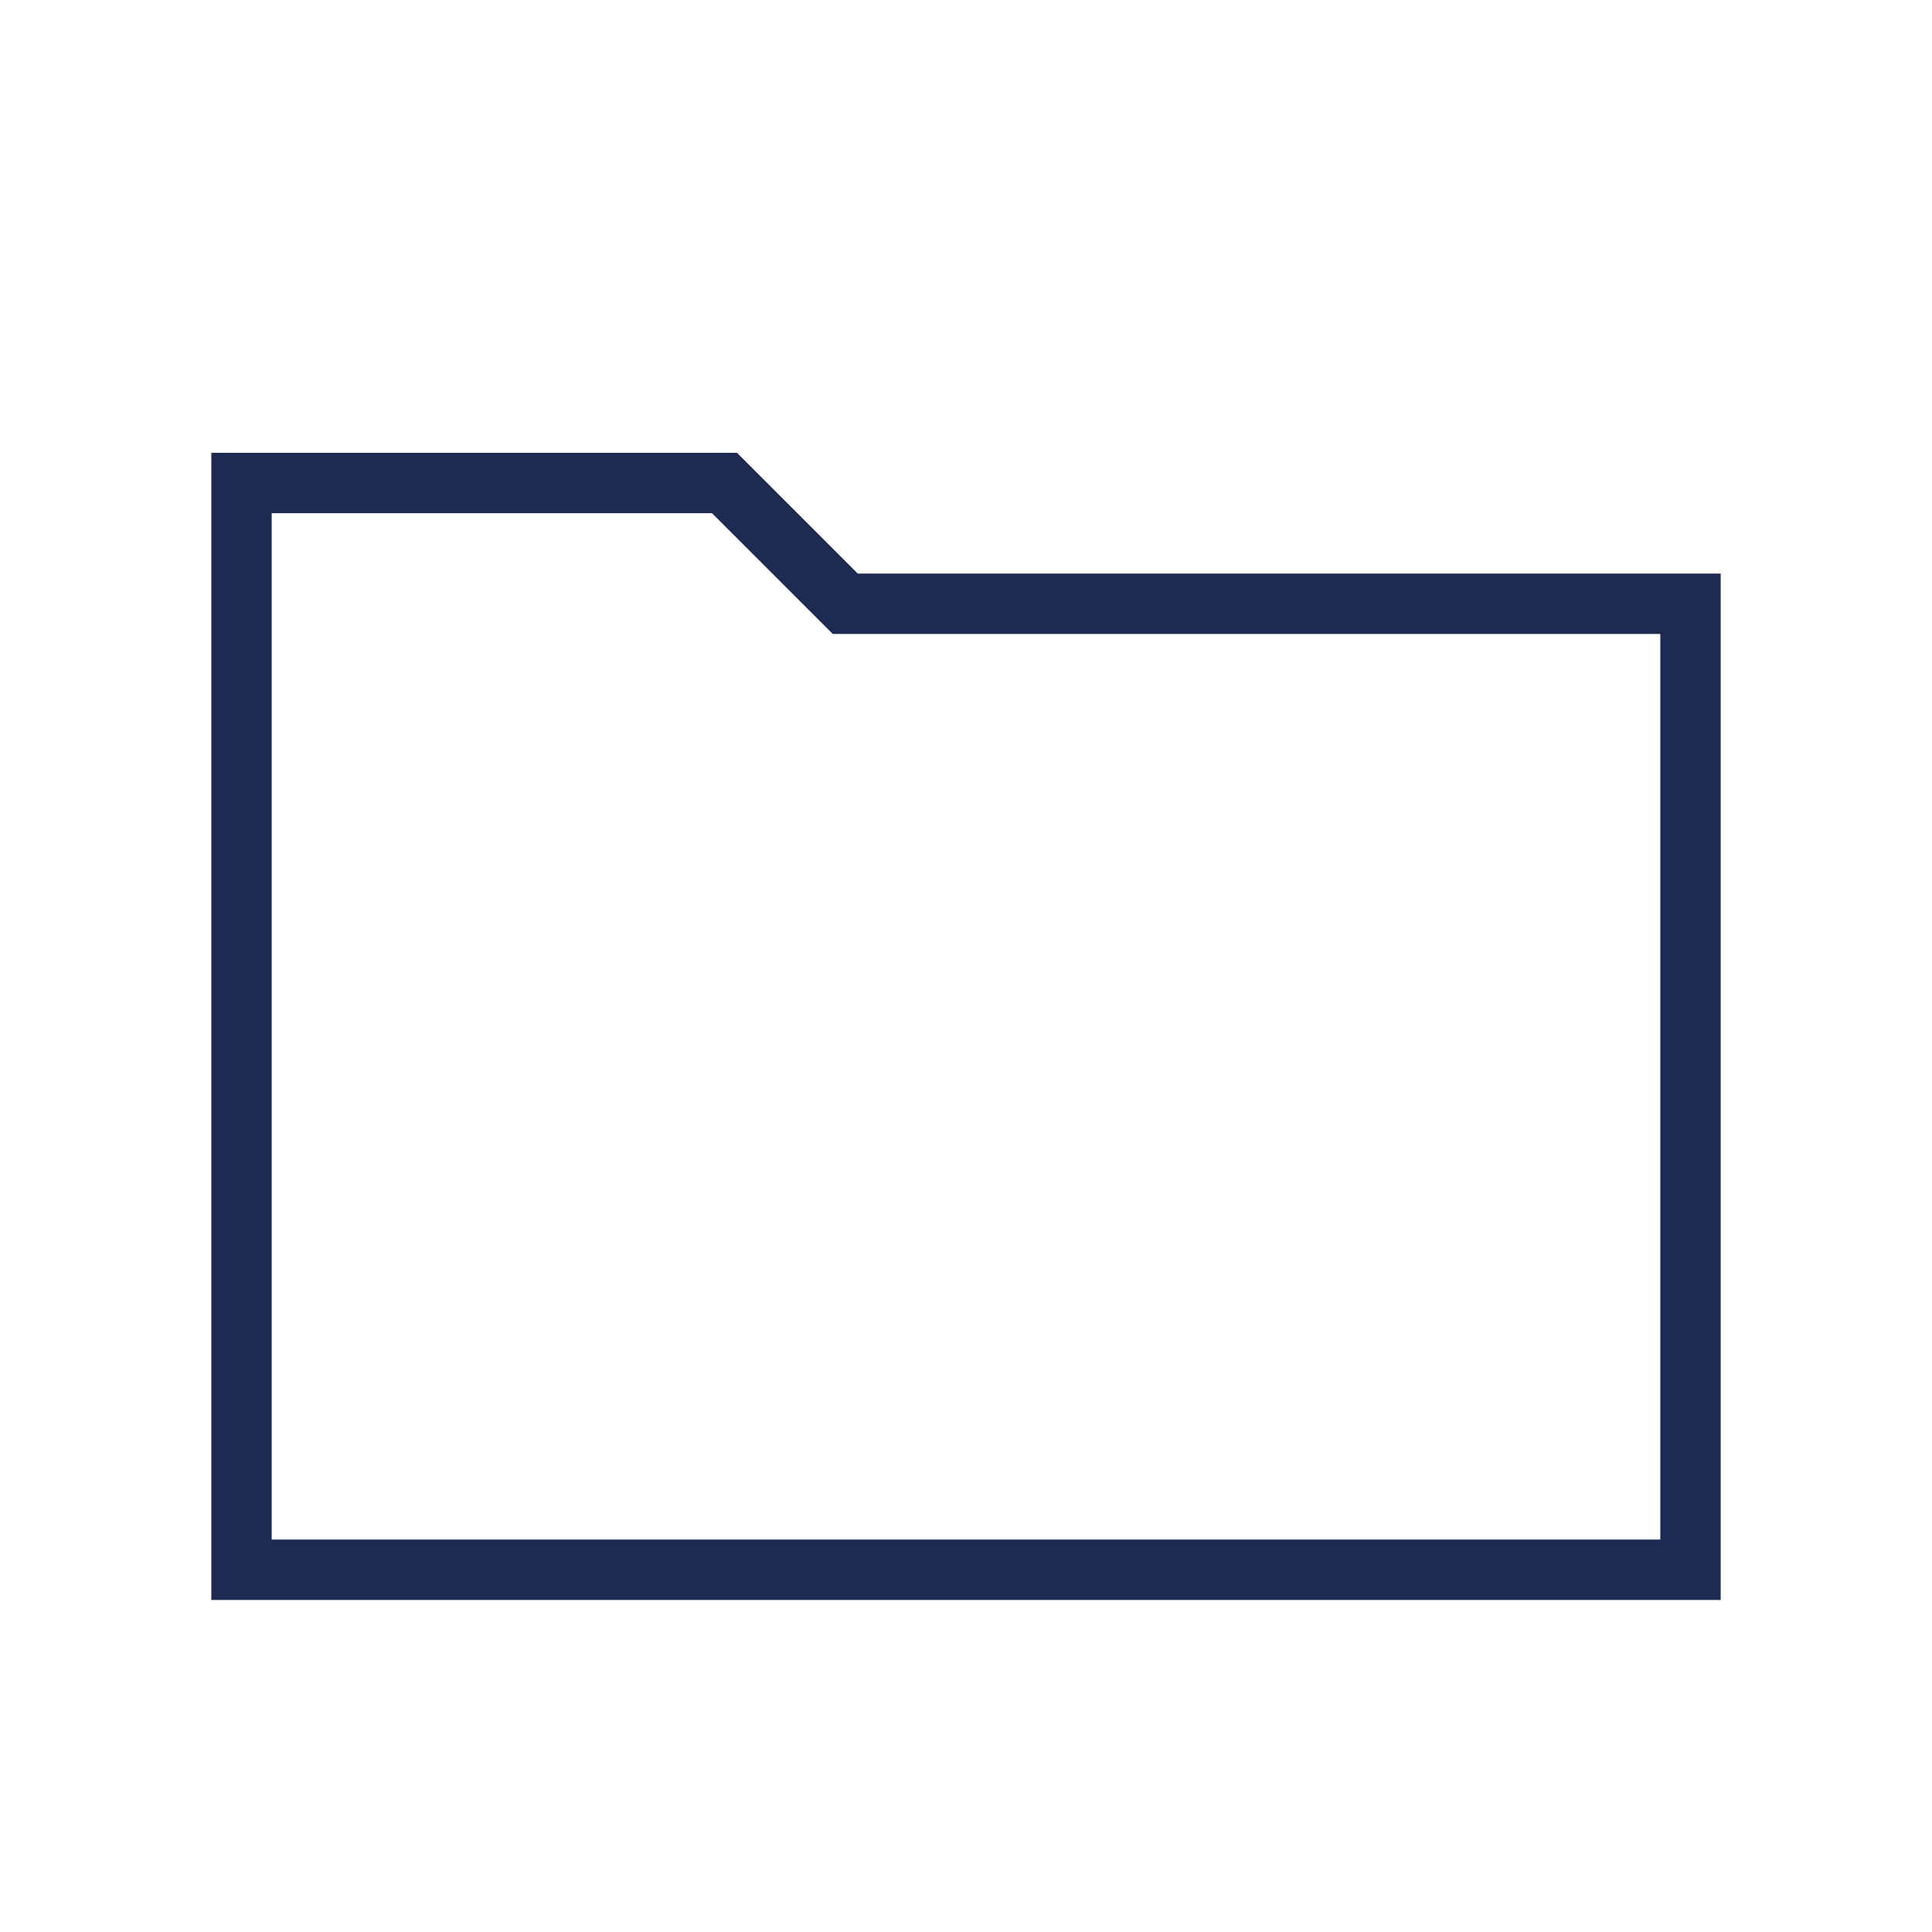
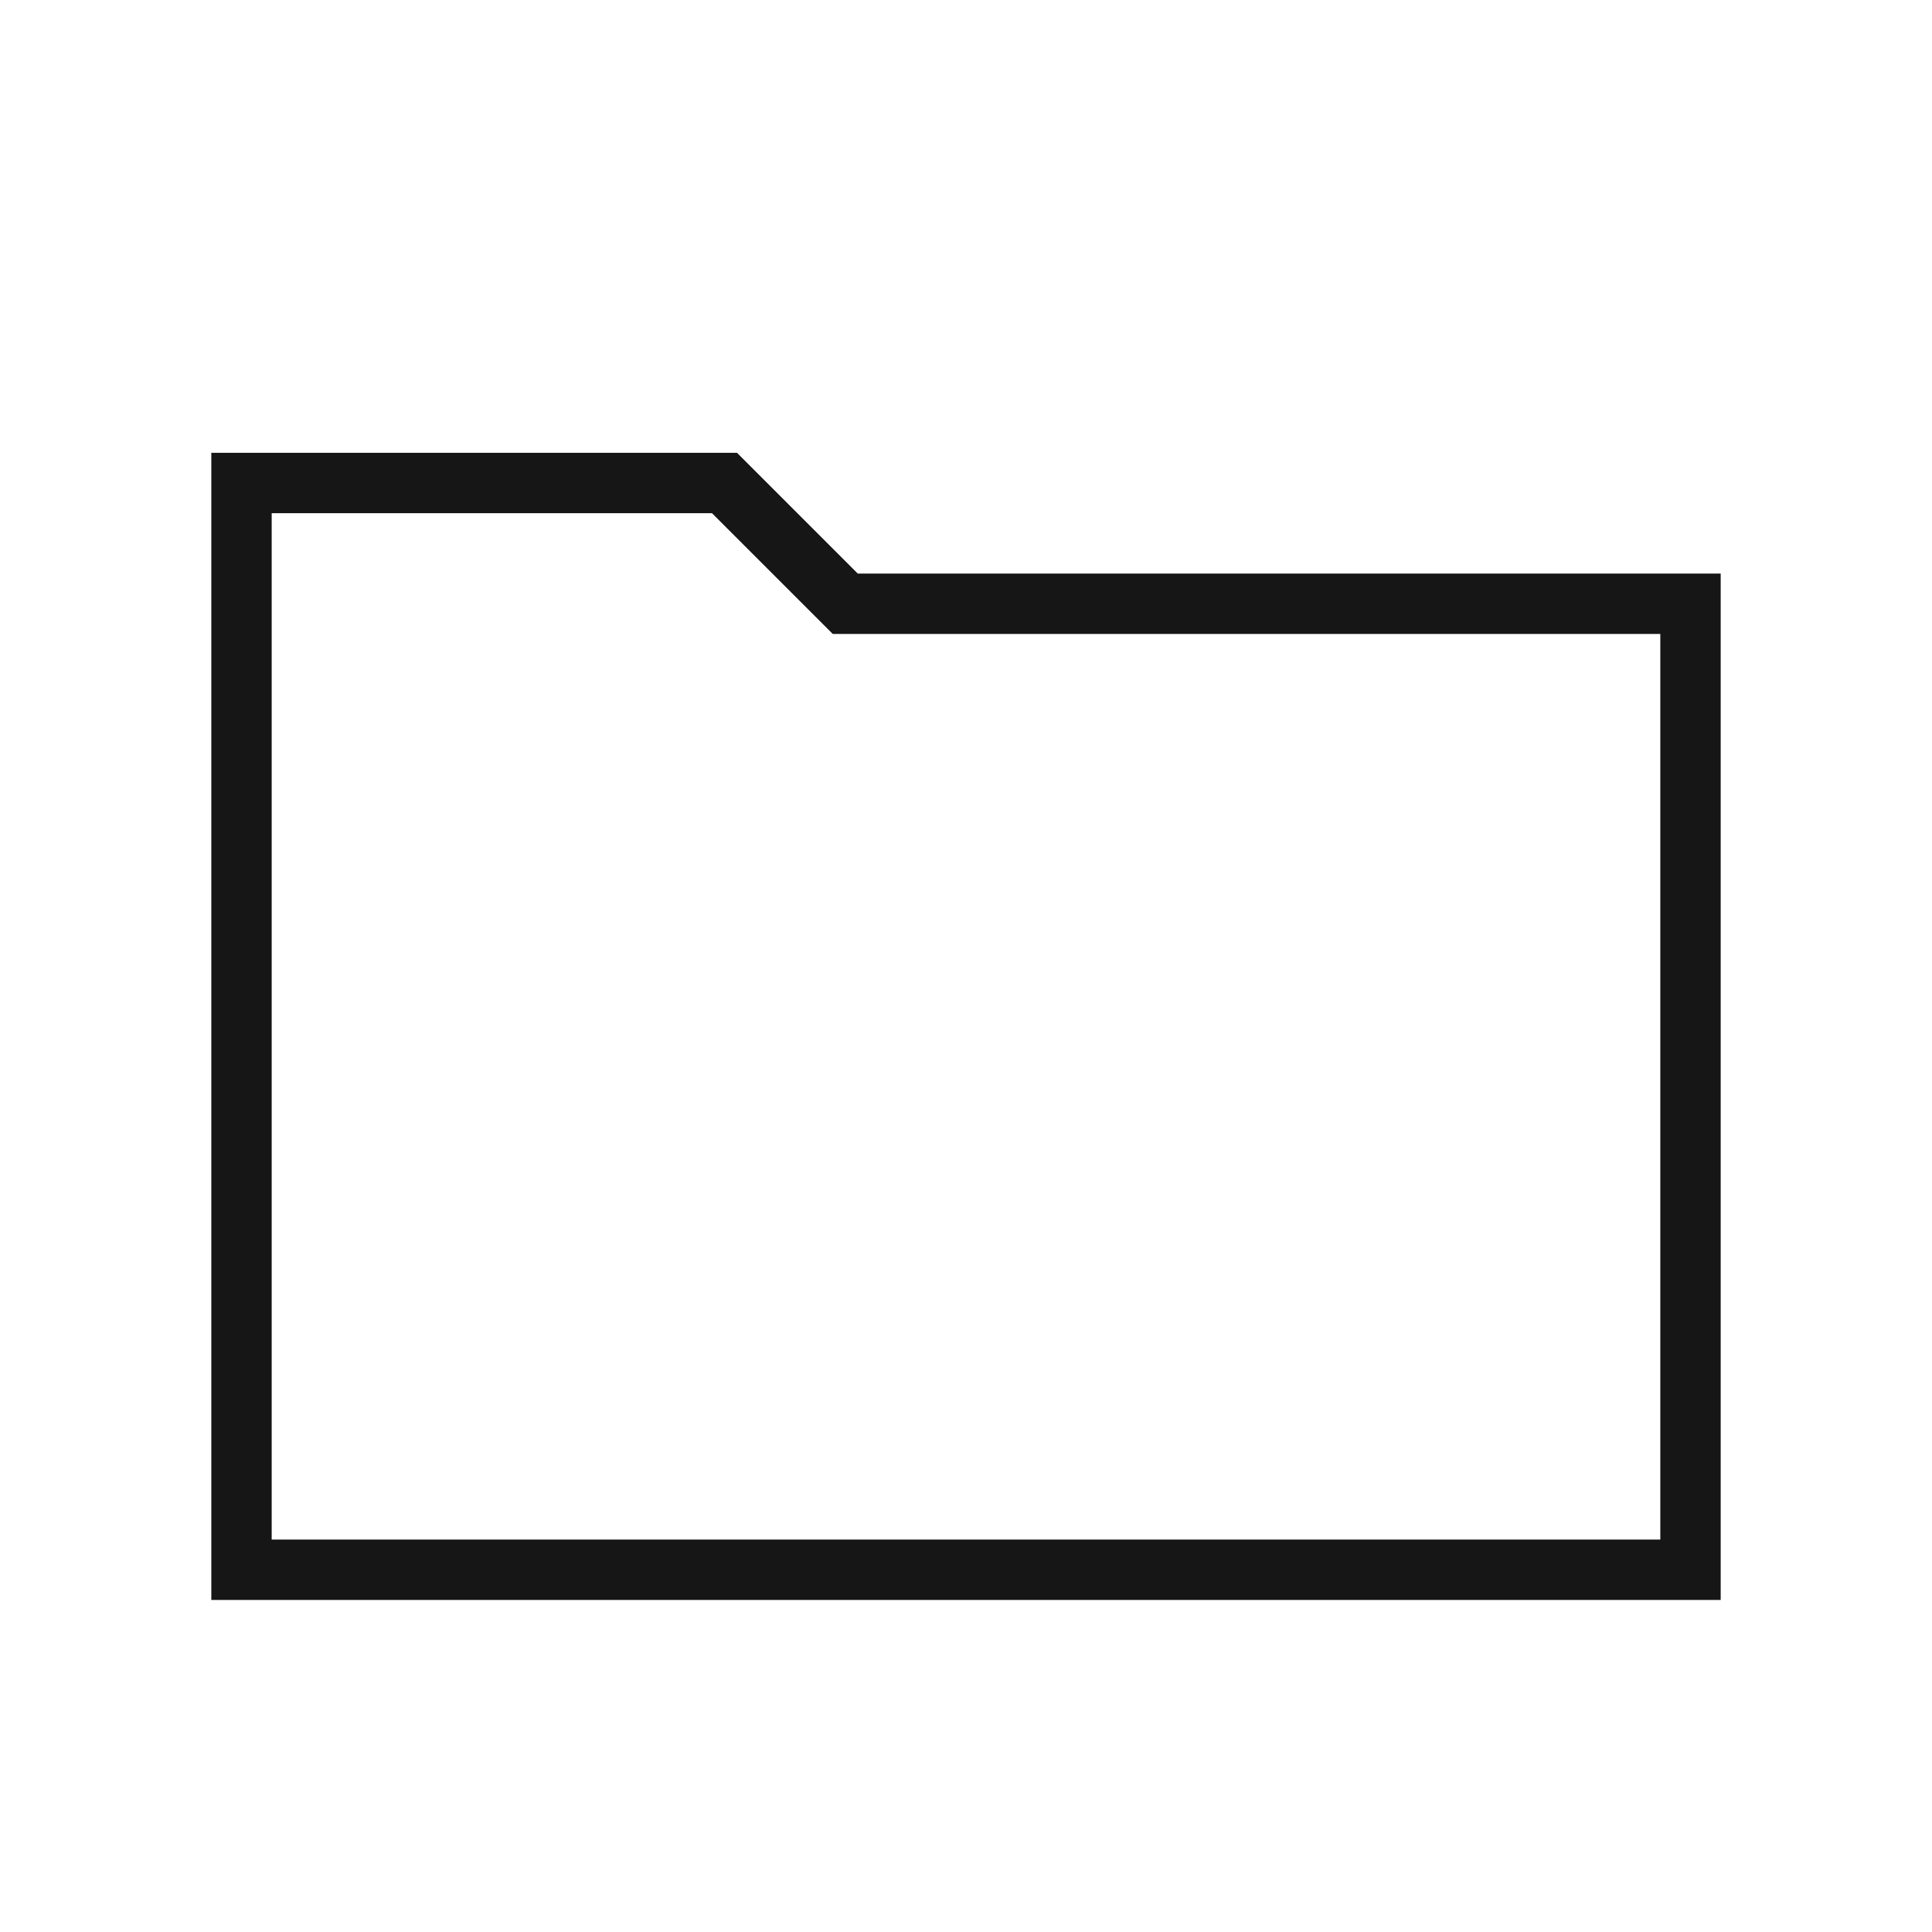
<svg xmlns="http://www.w3.org/2000/svg" width="64" height="64" viewBox="0 0 64 64">
-   <clipPath id="box">
-     <rect x="0" y="0" width="64" height="64" />
-   </clipPath>
-   <g clip-path="url(#box)">
-     <path transform="translate(0 0) scale(4)" d="M2 4H6L7 5H14V13H2Z" fill="none" stroke="#1d2b53" stroke-width="2" vector-effect="non-scaling-stroke" />
+   <g transform="translate(0 0) scale(4)">
+     <path d="M2 4H6L7 5H14V13H2Z" fill="none" stroke="#161616" stroke-width="0.5" />
  </g>
</svg>
